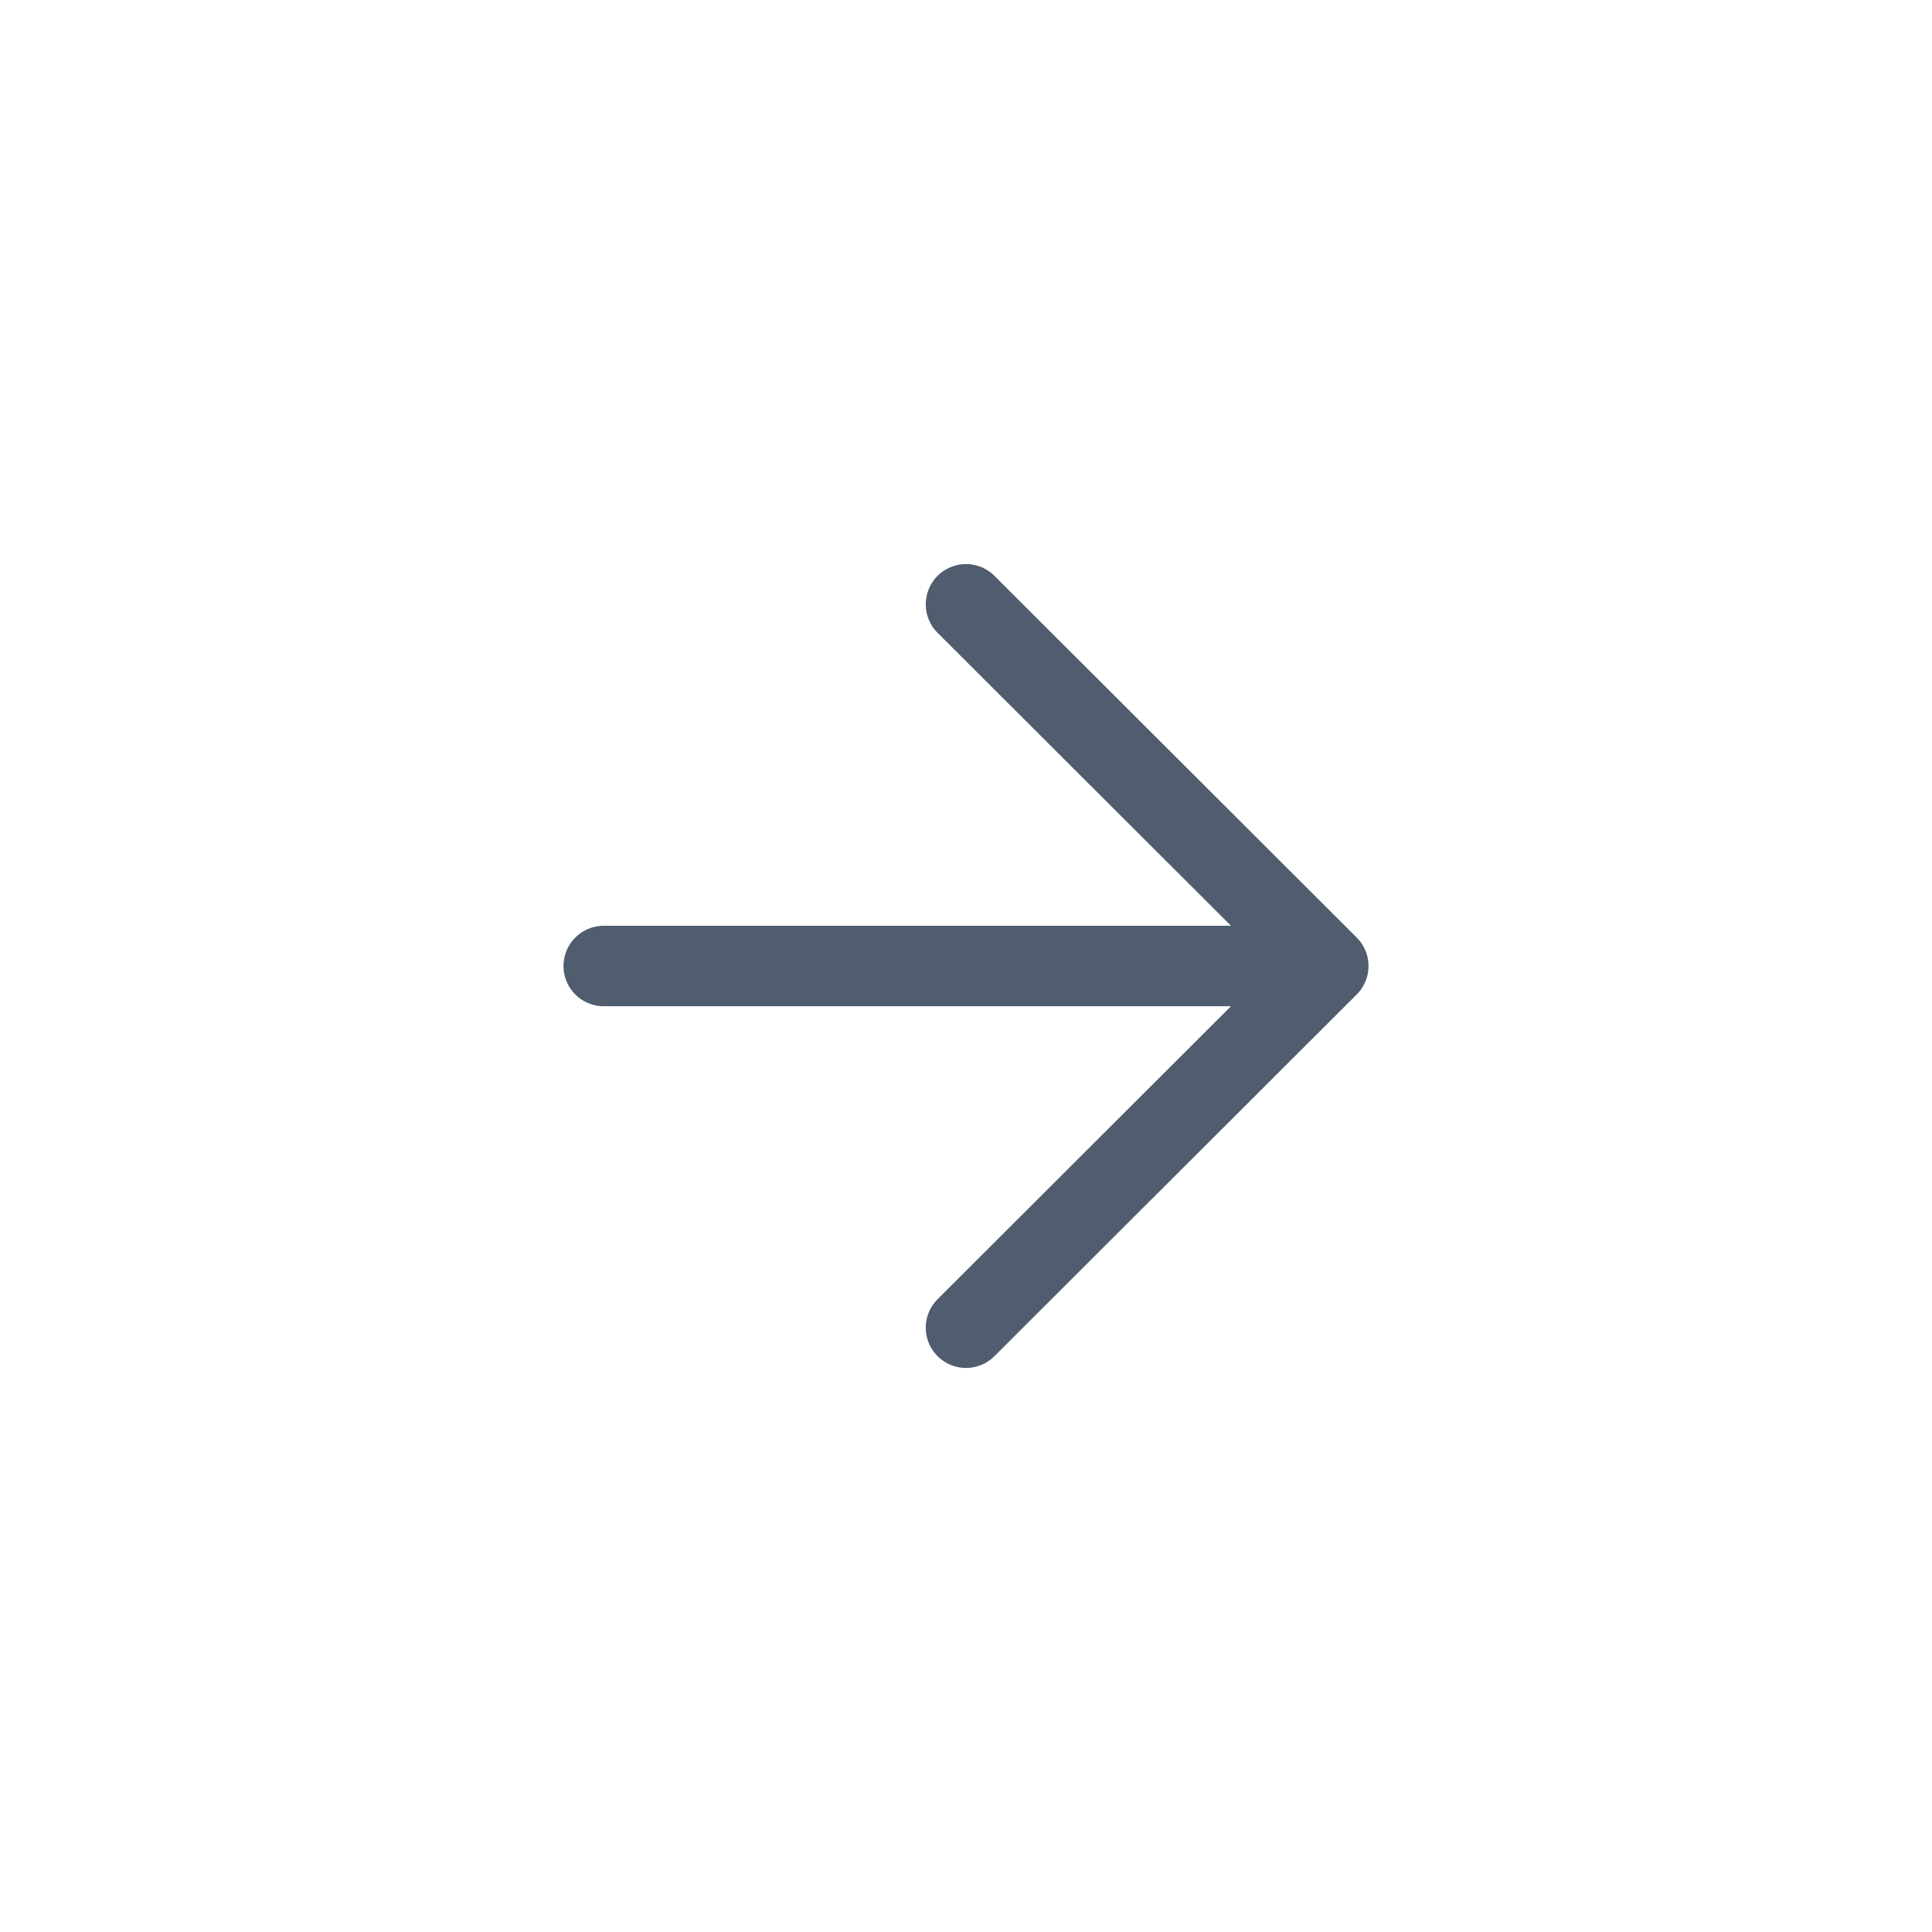
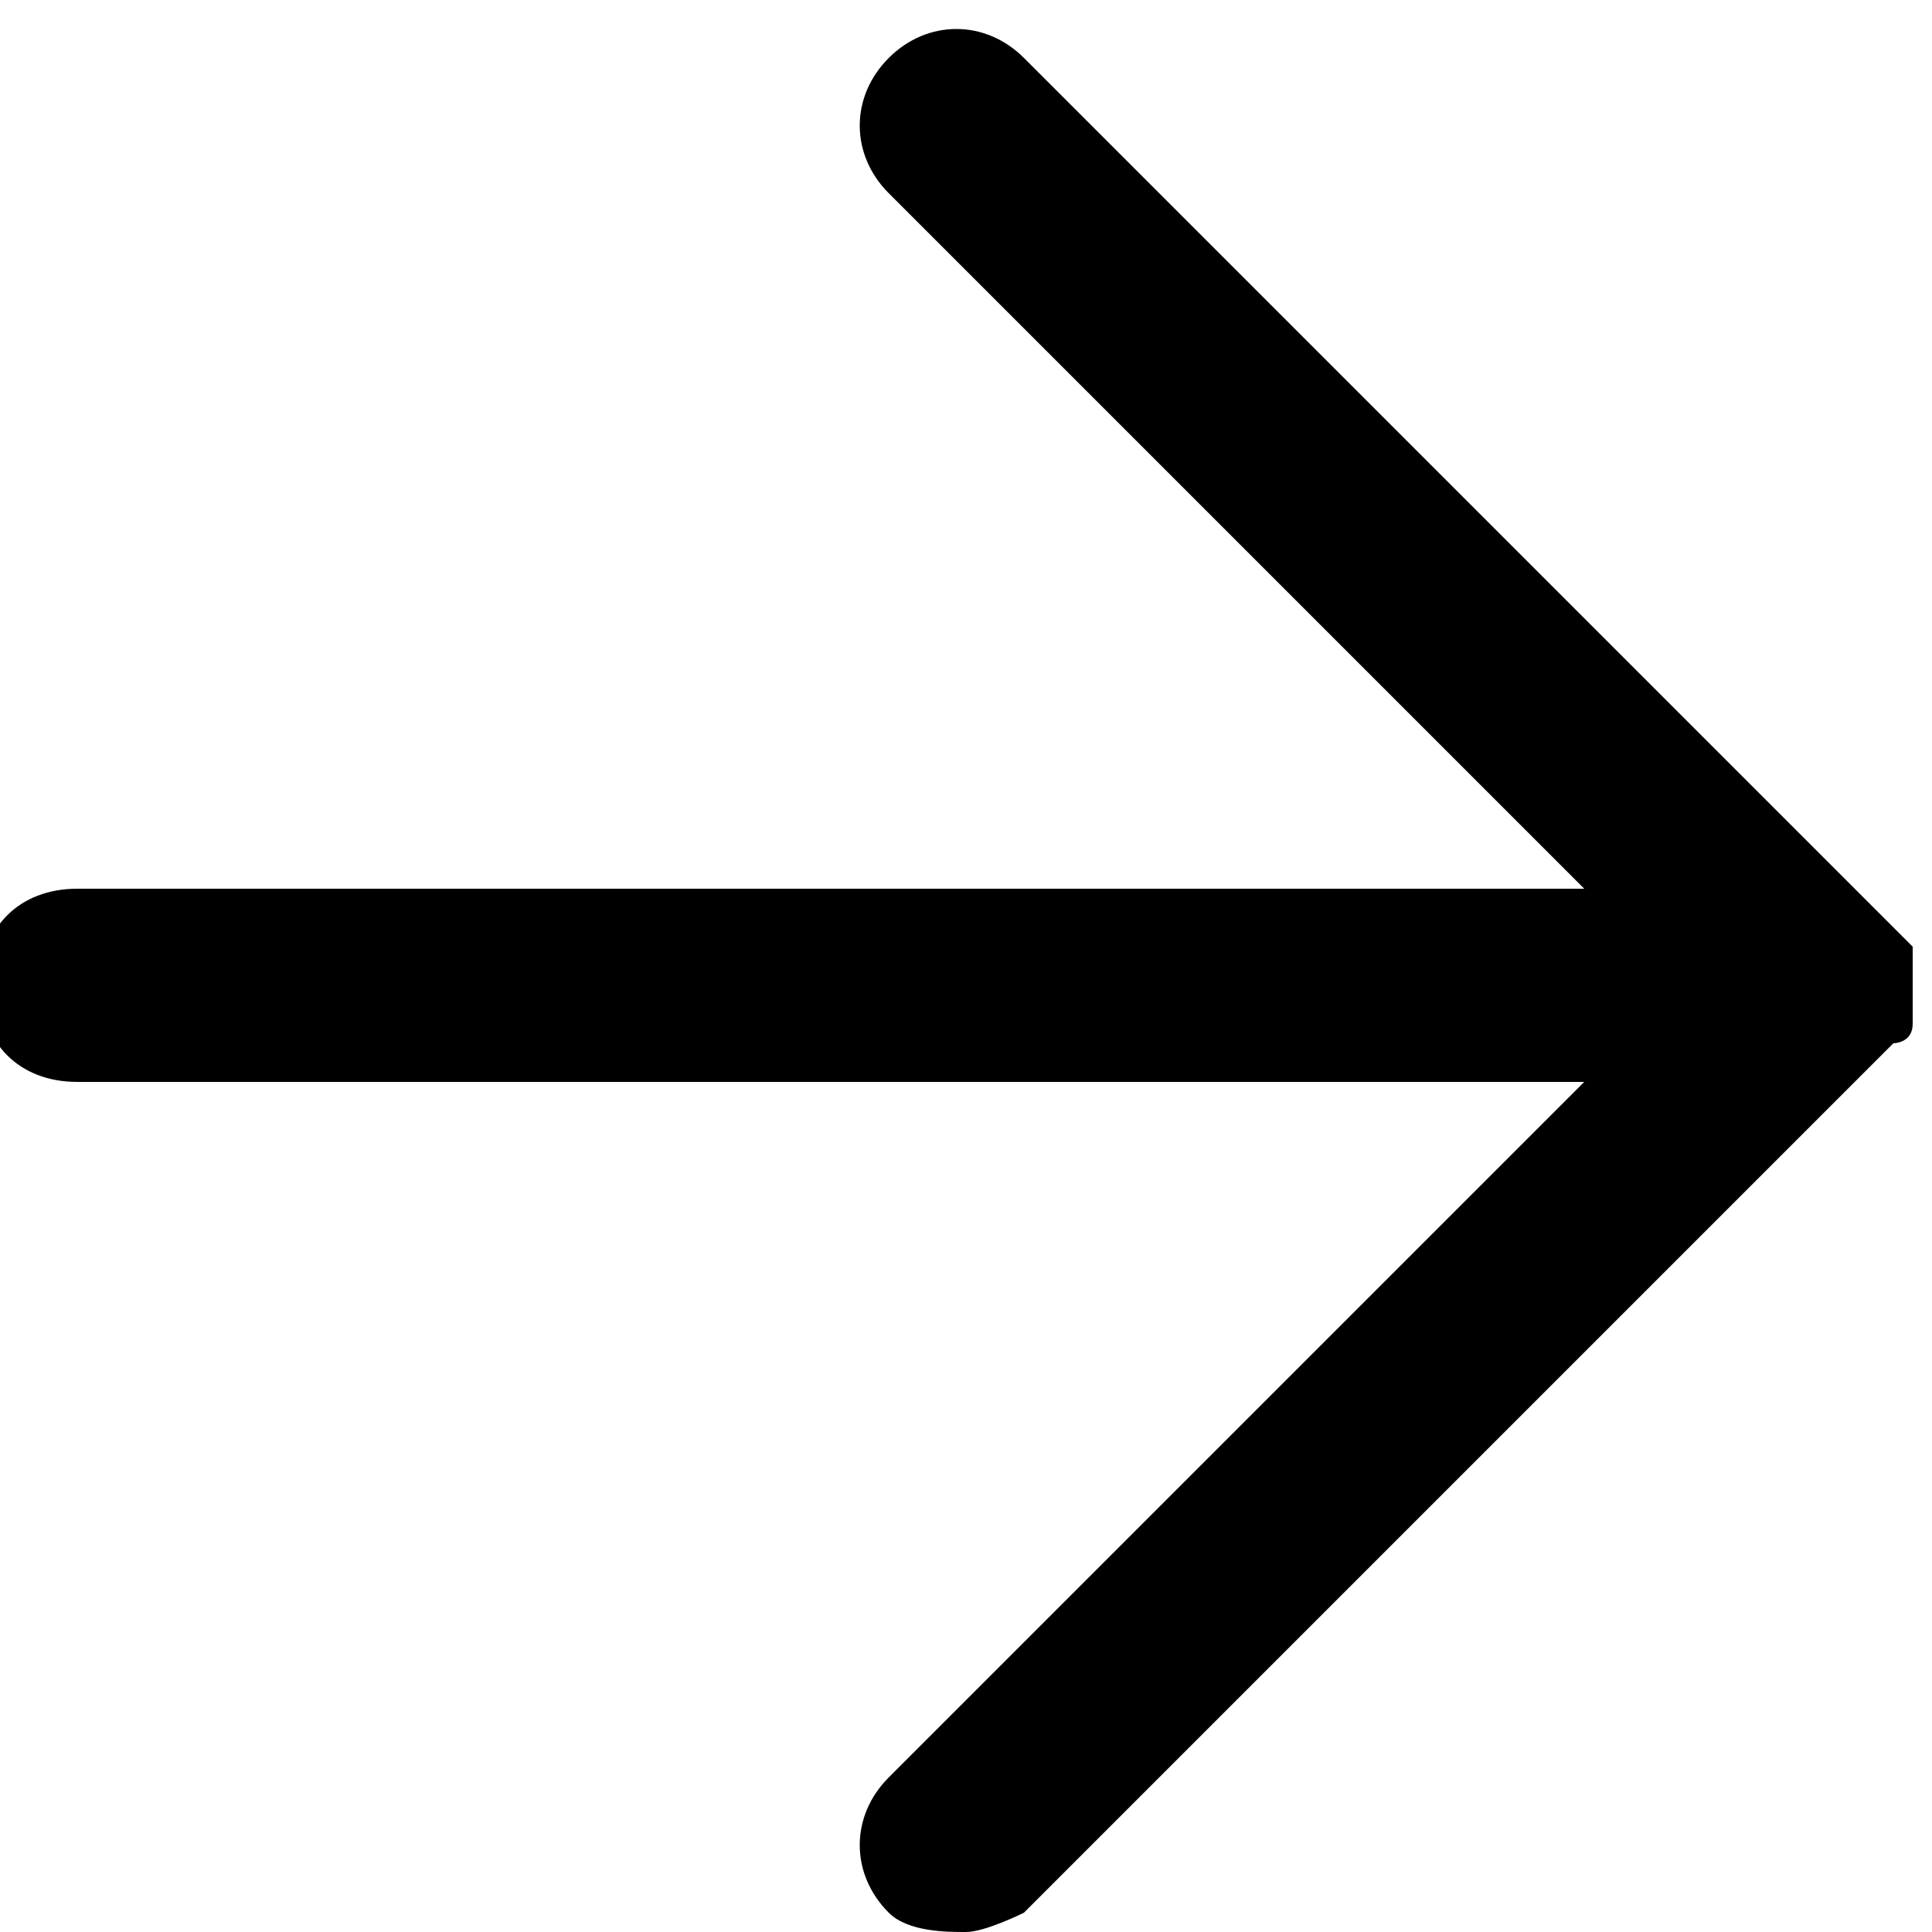
- <svg xmlns="http://www.w3.org/2000/svg" width="24" height="24" viewBox="0 0 24 24">
-   <defs>
-     <style>
-       .cls-1, .cls-2 {
-         fill: none;
-       }
- 
-       .cls-1 {
-         stroke: #505d6e;
-         stroke-linecap: round;
-         stroke-linejoin: round;
-       }
-     </style>
-   </defs>
-   <g id="Group_2246" data-name="Group 2246" transform="translate(-1657 -3706)">
-     <path id="Path_3429" data-name="Path 3429" class="cls-1" d="M92,656.493h9m0,0-4.5,4.493m4.5-4.493L96.5,652" transform="translate(1572.5 3061.507)" />
-     <rect id="Rectangle_1121" data-name="Rectangle 1121" class="cls-2" width="24" height="24" transform="translate(1657 3706)" />
-   </g>
+ <svg xmlns="http://www.w3.org/2000/svg" viewBox="0 0 10 10" xml:space="preserve">
+   <path d="M5 10c-.1 0-.3 0-.4-.1-.2-.2-.2-.5 0-.7l3.6-3.6H.4c-.3 0-.5-.2-.5-.5s.2-.5.5-.5h7.8L4.6 1c-.2-.2-.2-.5 0-.7.2-.2.5-.2.7 0l4.5 4.5.1.1v.4c0 .1-.1.1-.1.1L5.3 9.9s-.2.1-.3.1z" />
</svg>
